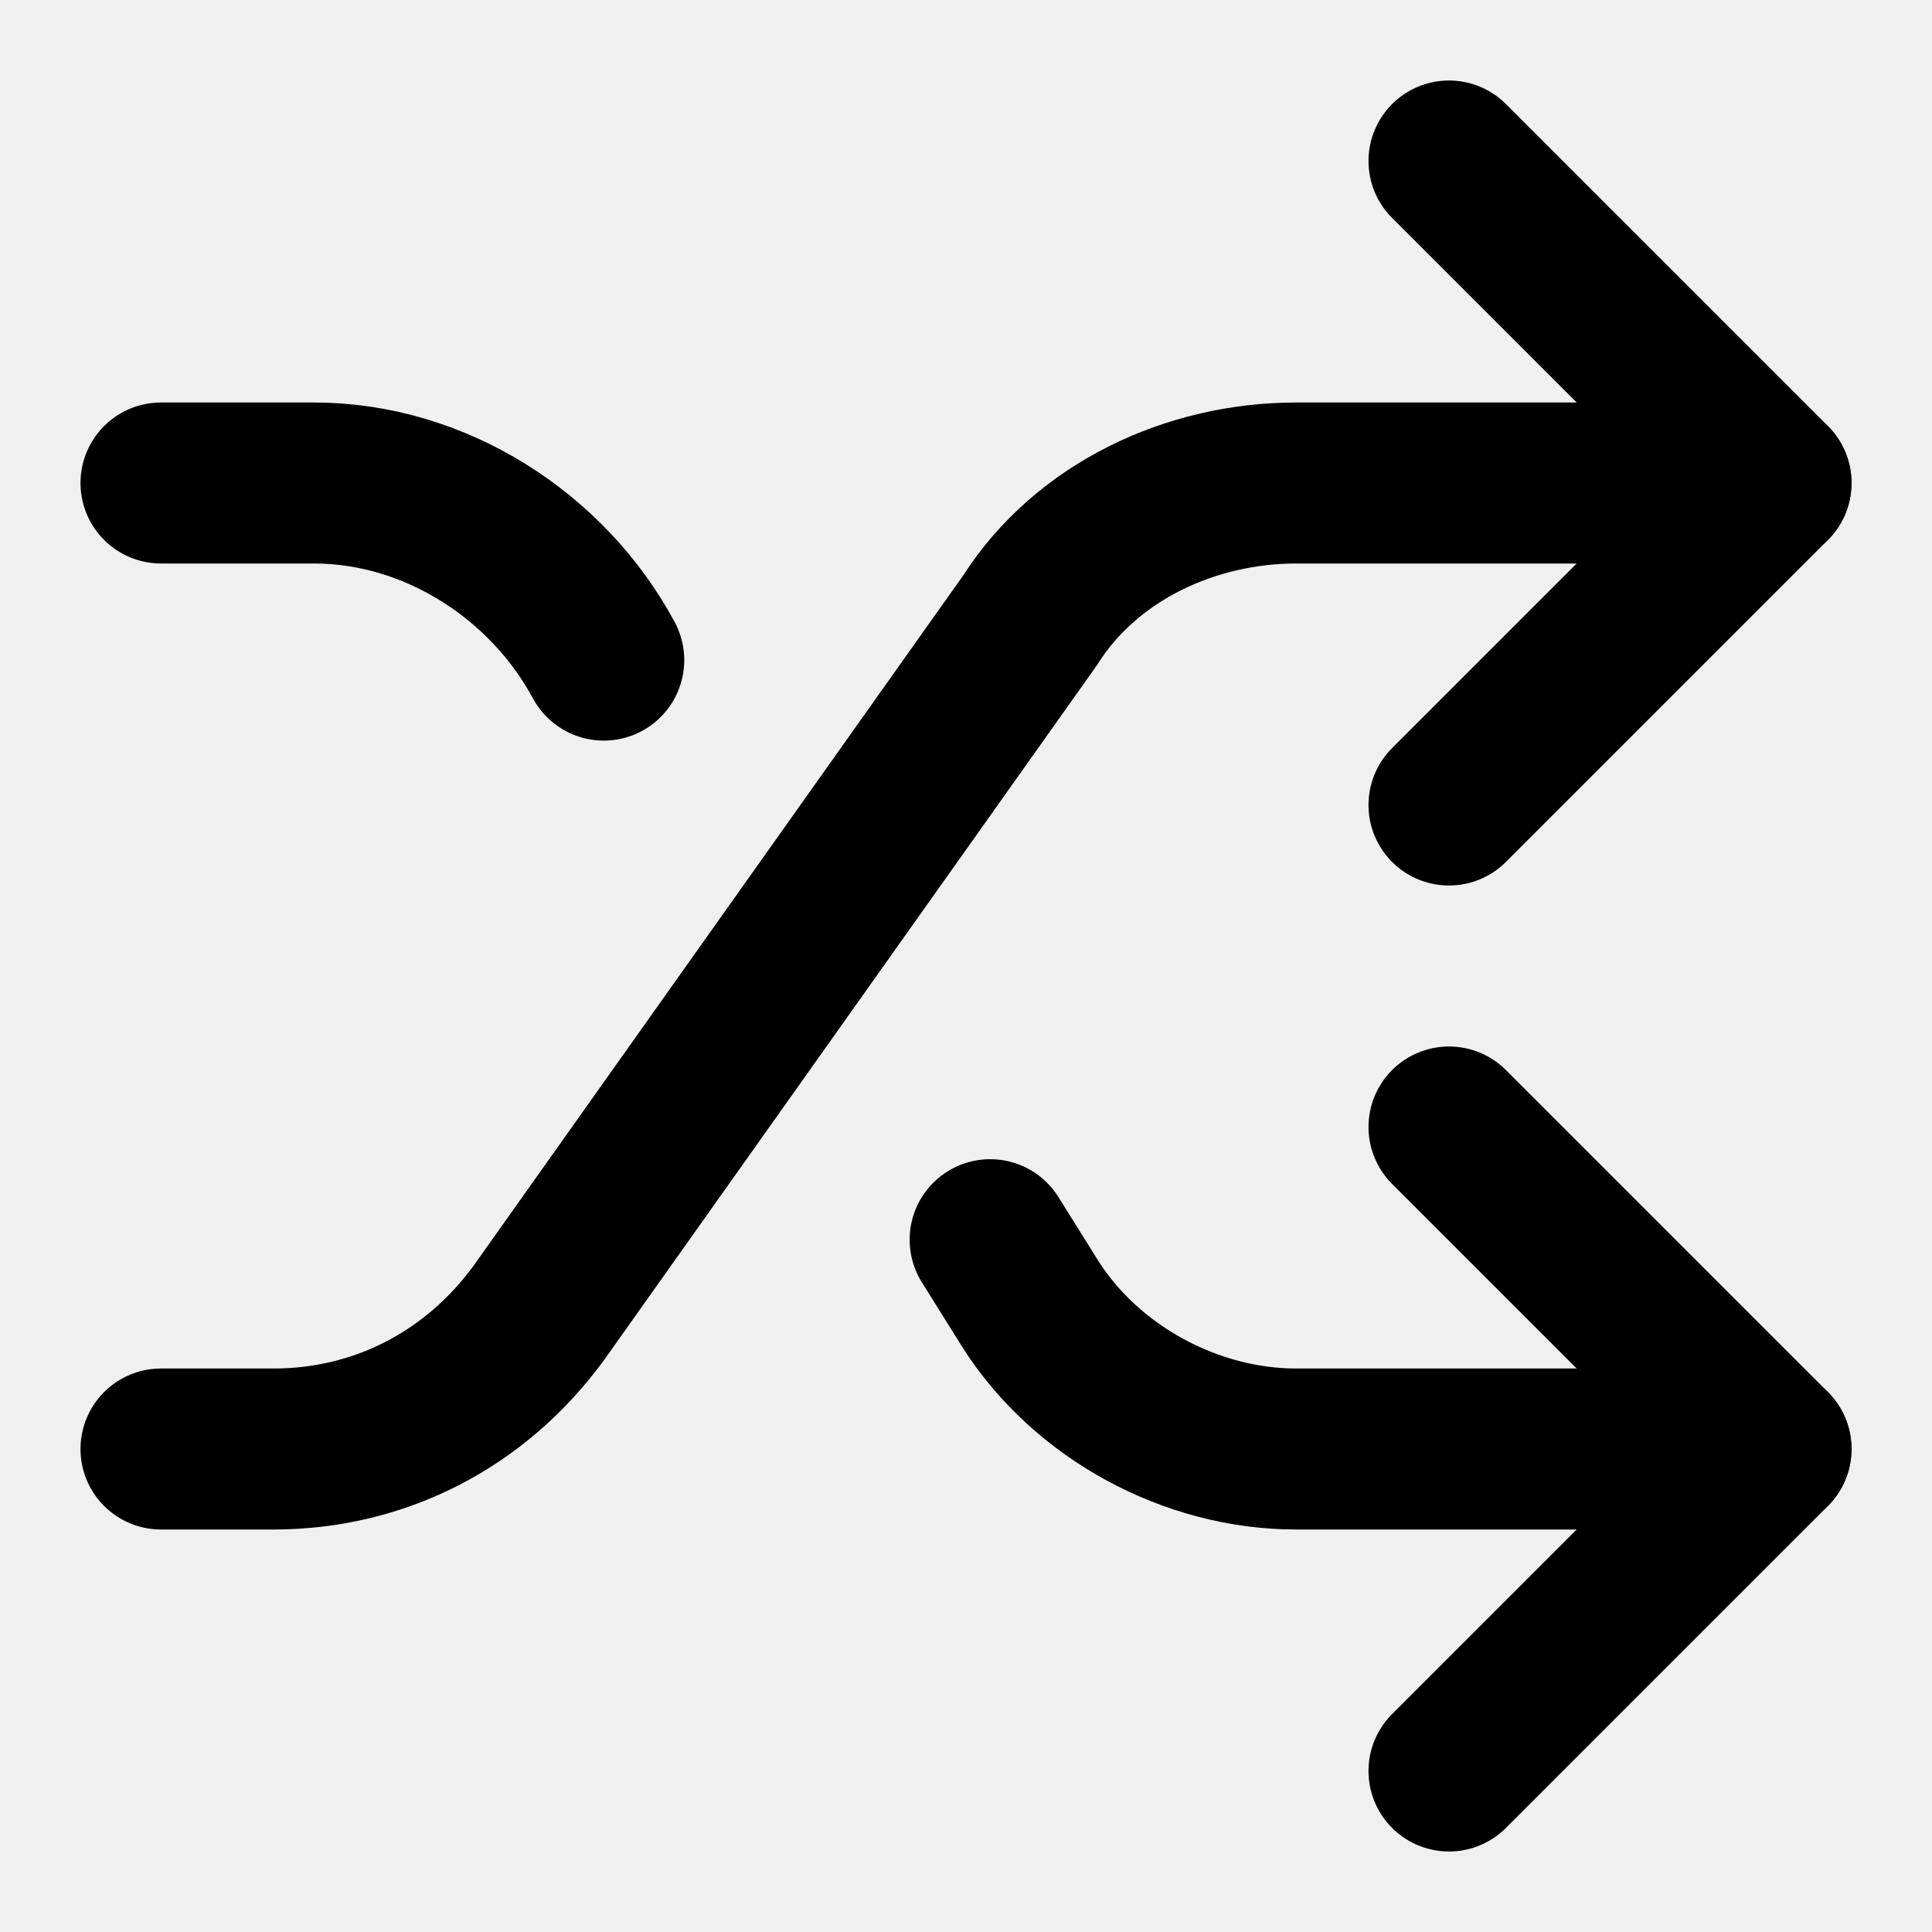
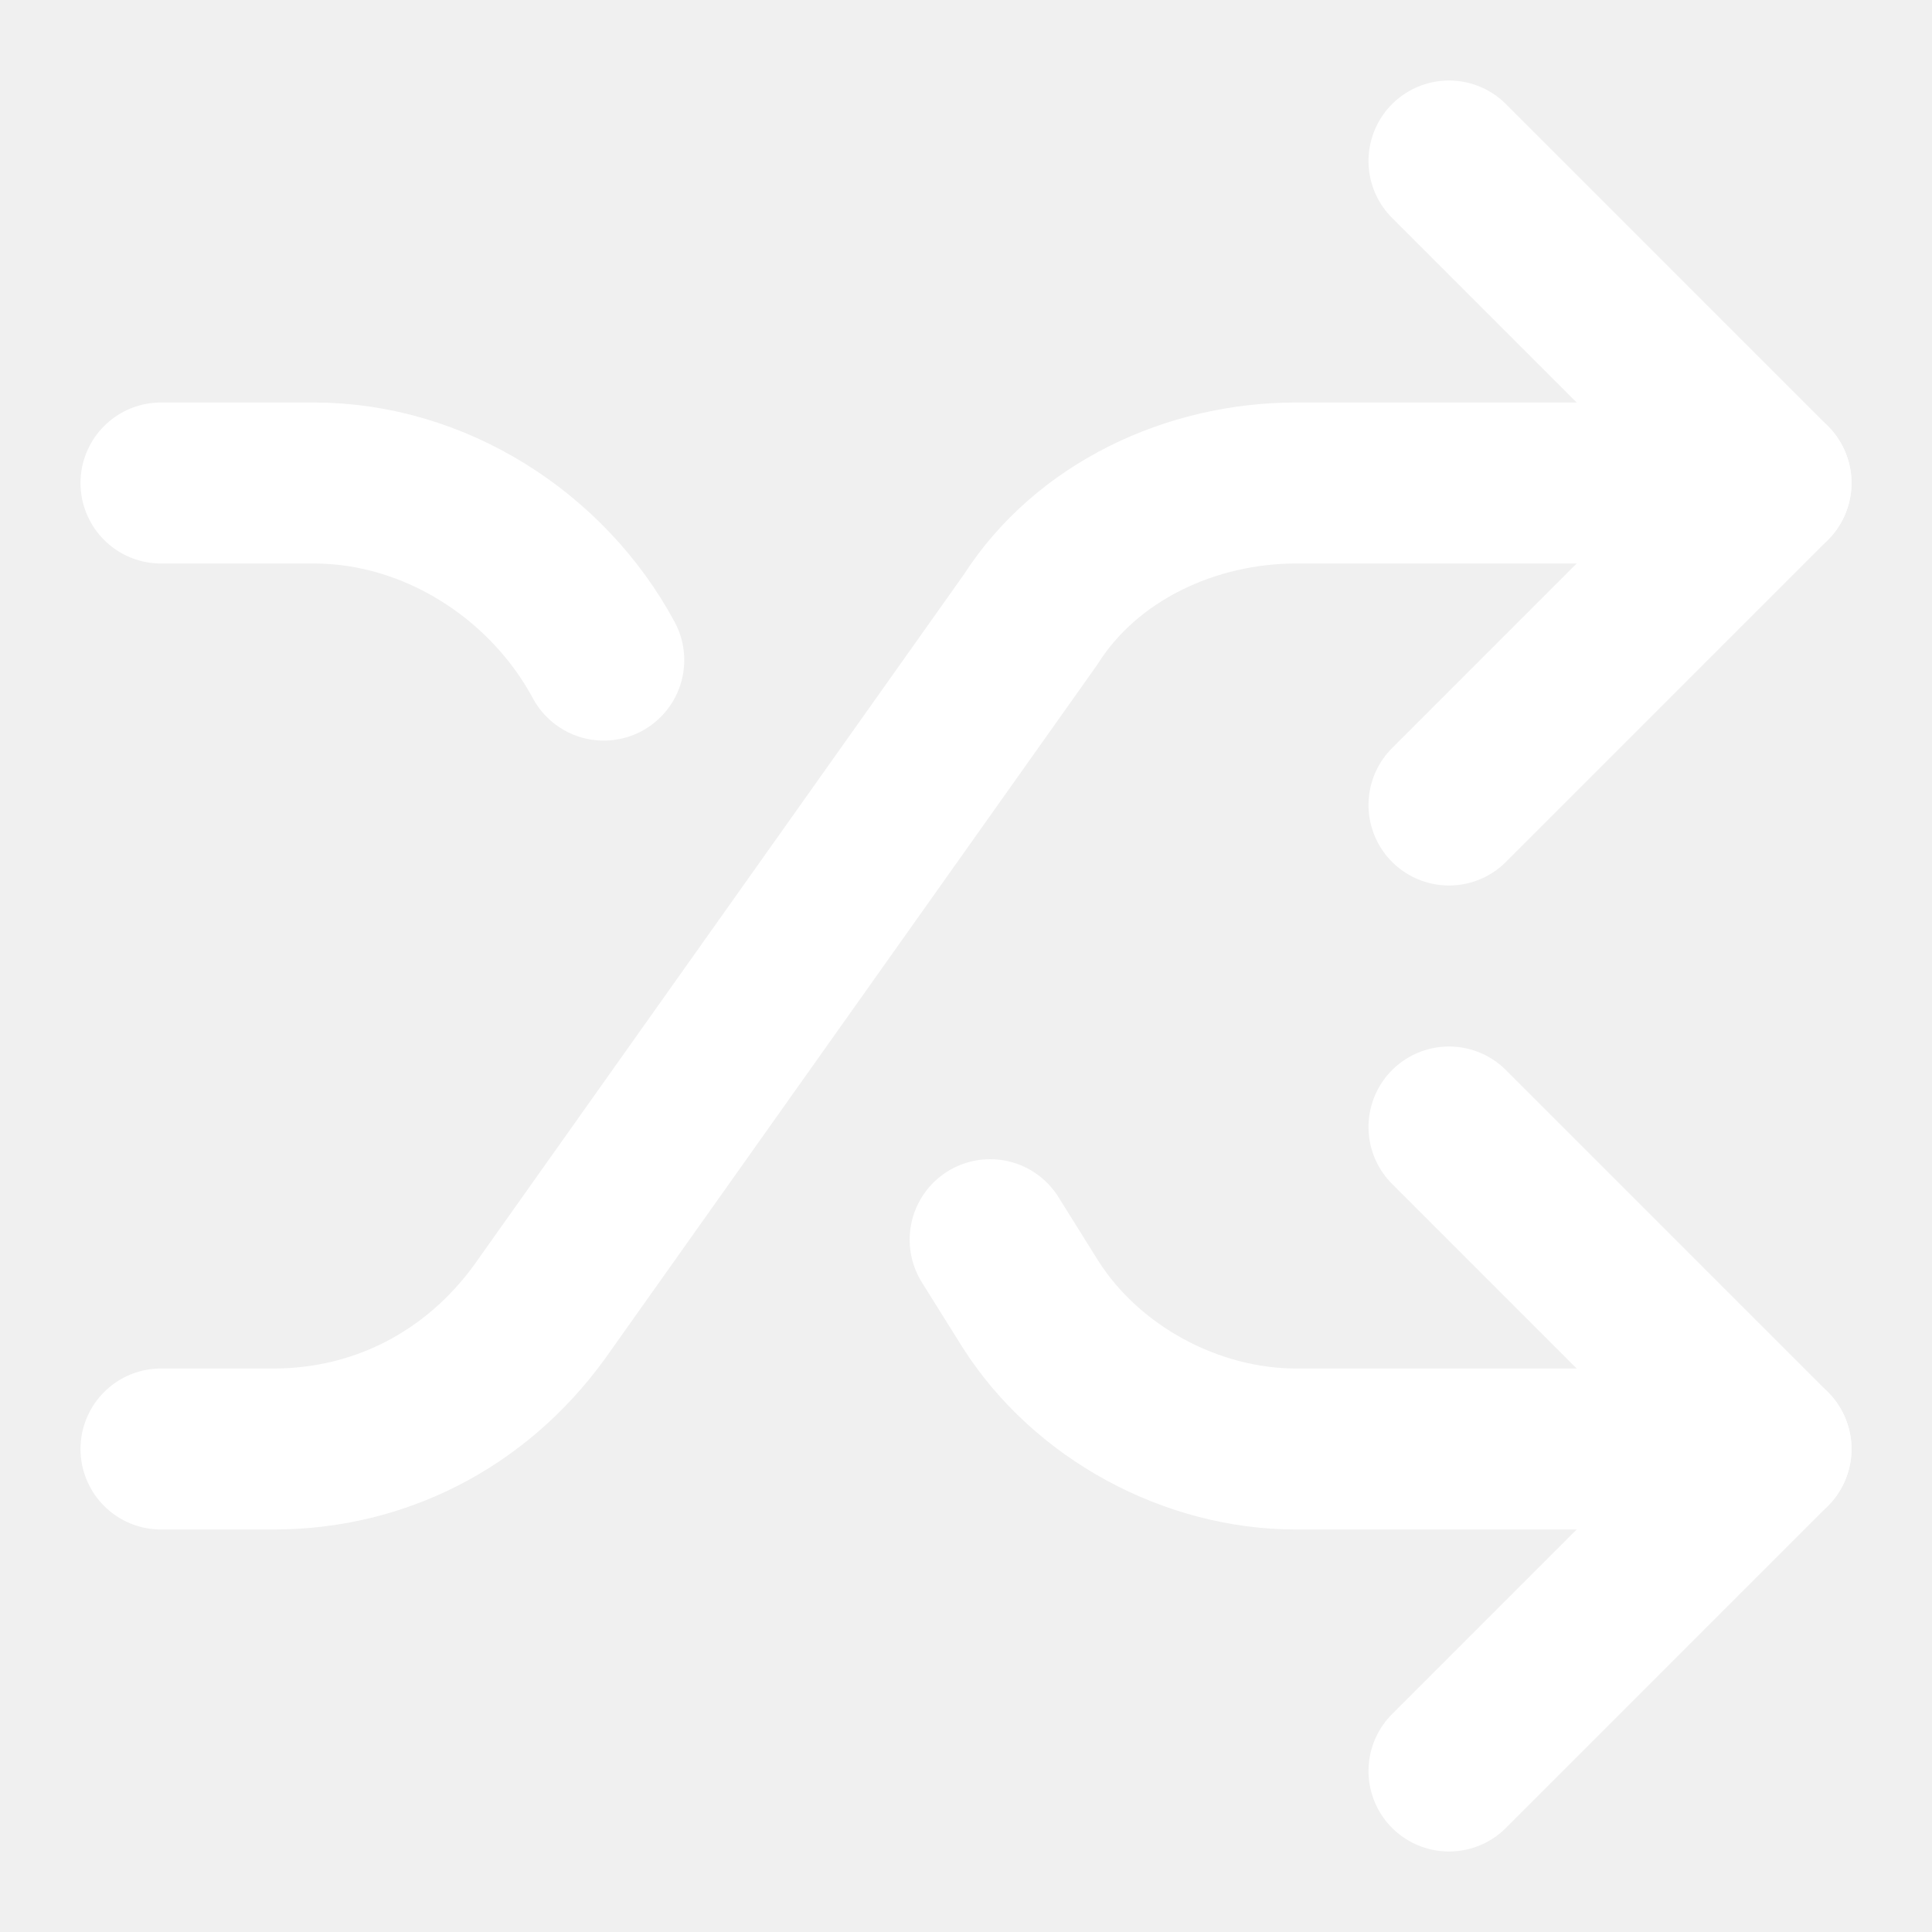
- <svg xmlns="http://www.w3.org/2000/svg" width="24" height="24" viewBox="0 0 24 24" fill="none" stroke="currentColor" stroke-width="2" stroke-linecap="round" stroke-linejoin="round" class="lucide lucide-shuffle">
+ <svg xmlns="http://www.w3.org/2000/svg" width="24" height="24" viewBox="0 0 24 24" fill="none" stroke="white" stroke-width="2" stroke-linecap="round" stroke-linejoin="round" class="lucide lucide-shuffle">
  <path d="M2 18h1.4c1.3 0 2.5-.6 3.3-1.7l6.1-8.6c.7-1.1 2-1.7 3.3-1.7H22" />
  <path d="m18 2 4 4-4 4" />
  <path d="M2 6h1.9c1.5 0 2.9.9 3.6 2.2" />
  <path d="M22 18h-5.9c-1.3 0-2.6-.7-3.3-1.8l-.5-.8" />
  <path d="m18 14 4 4-4 4" />
</svg>
